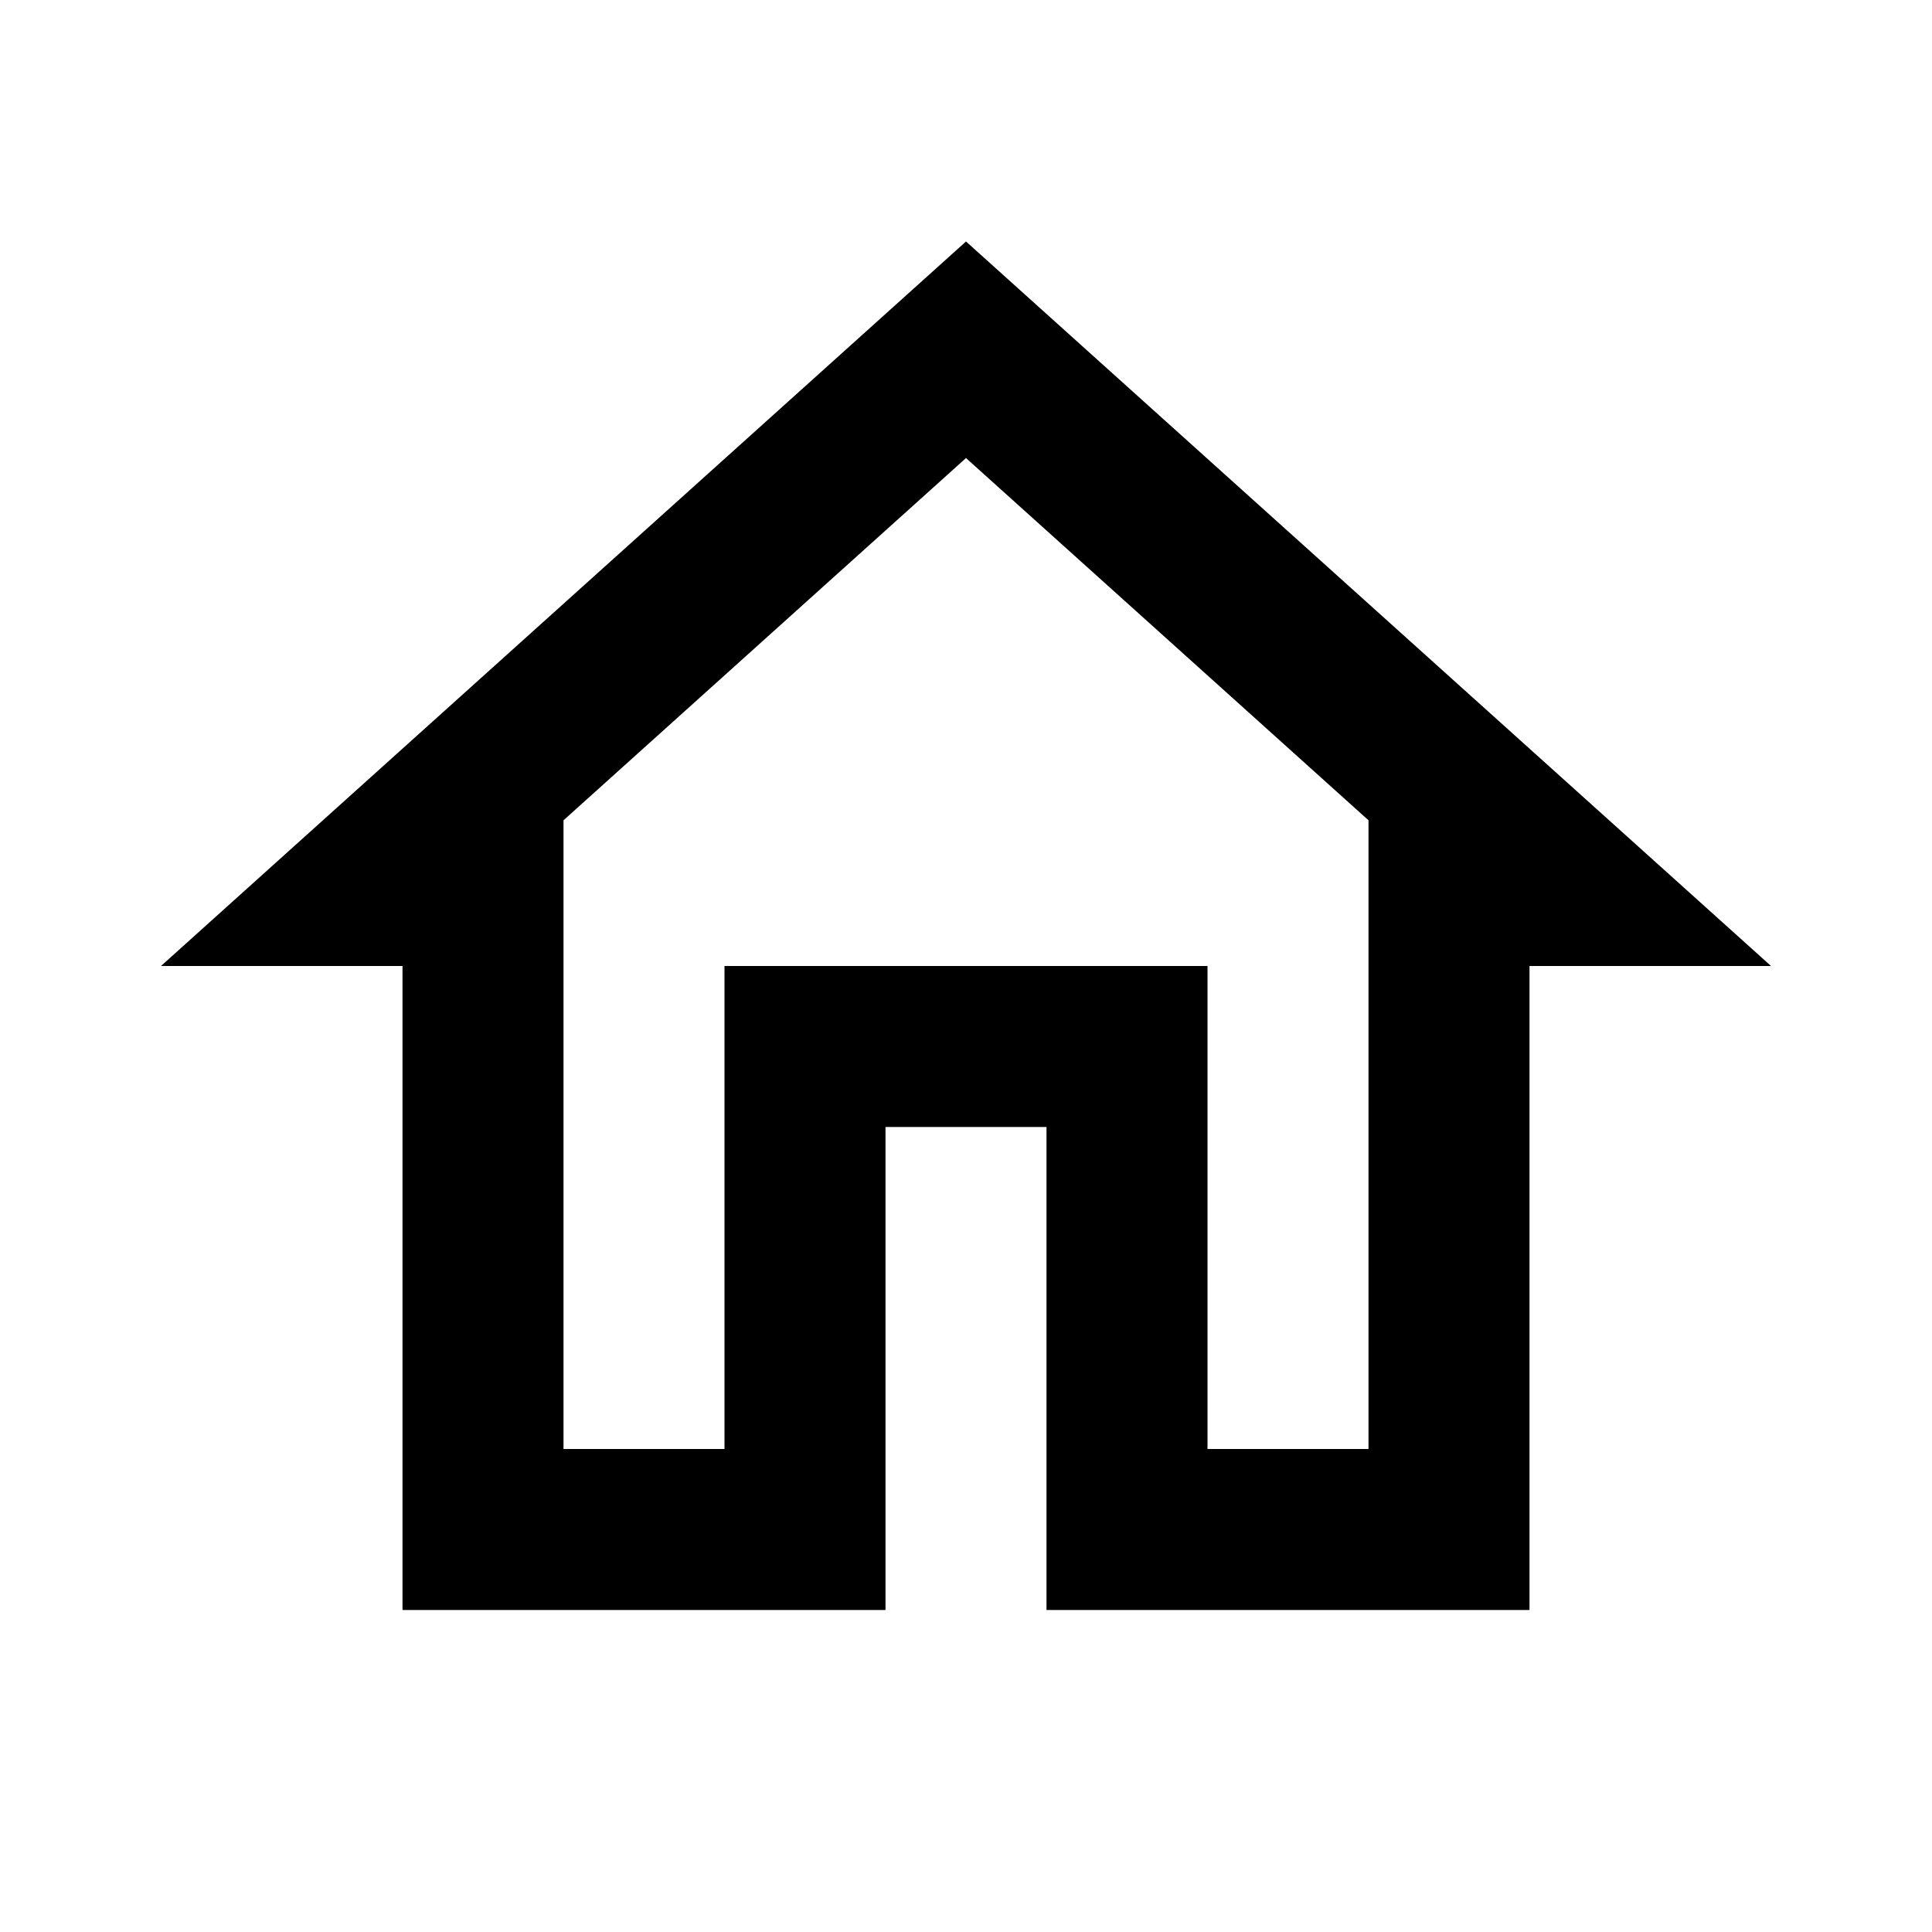
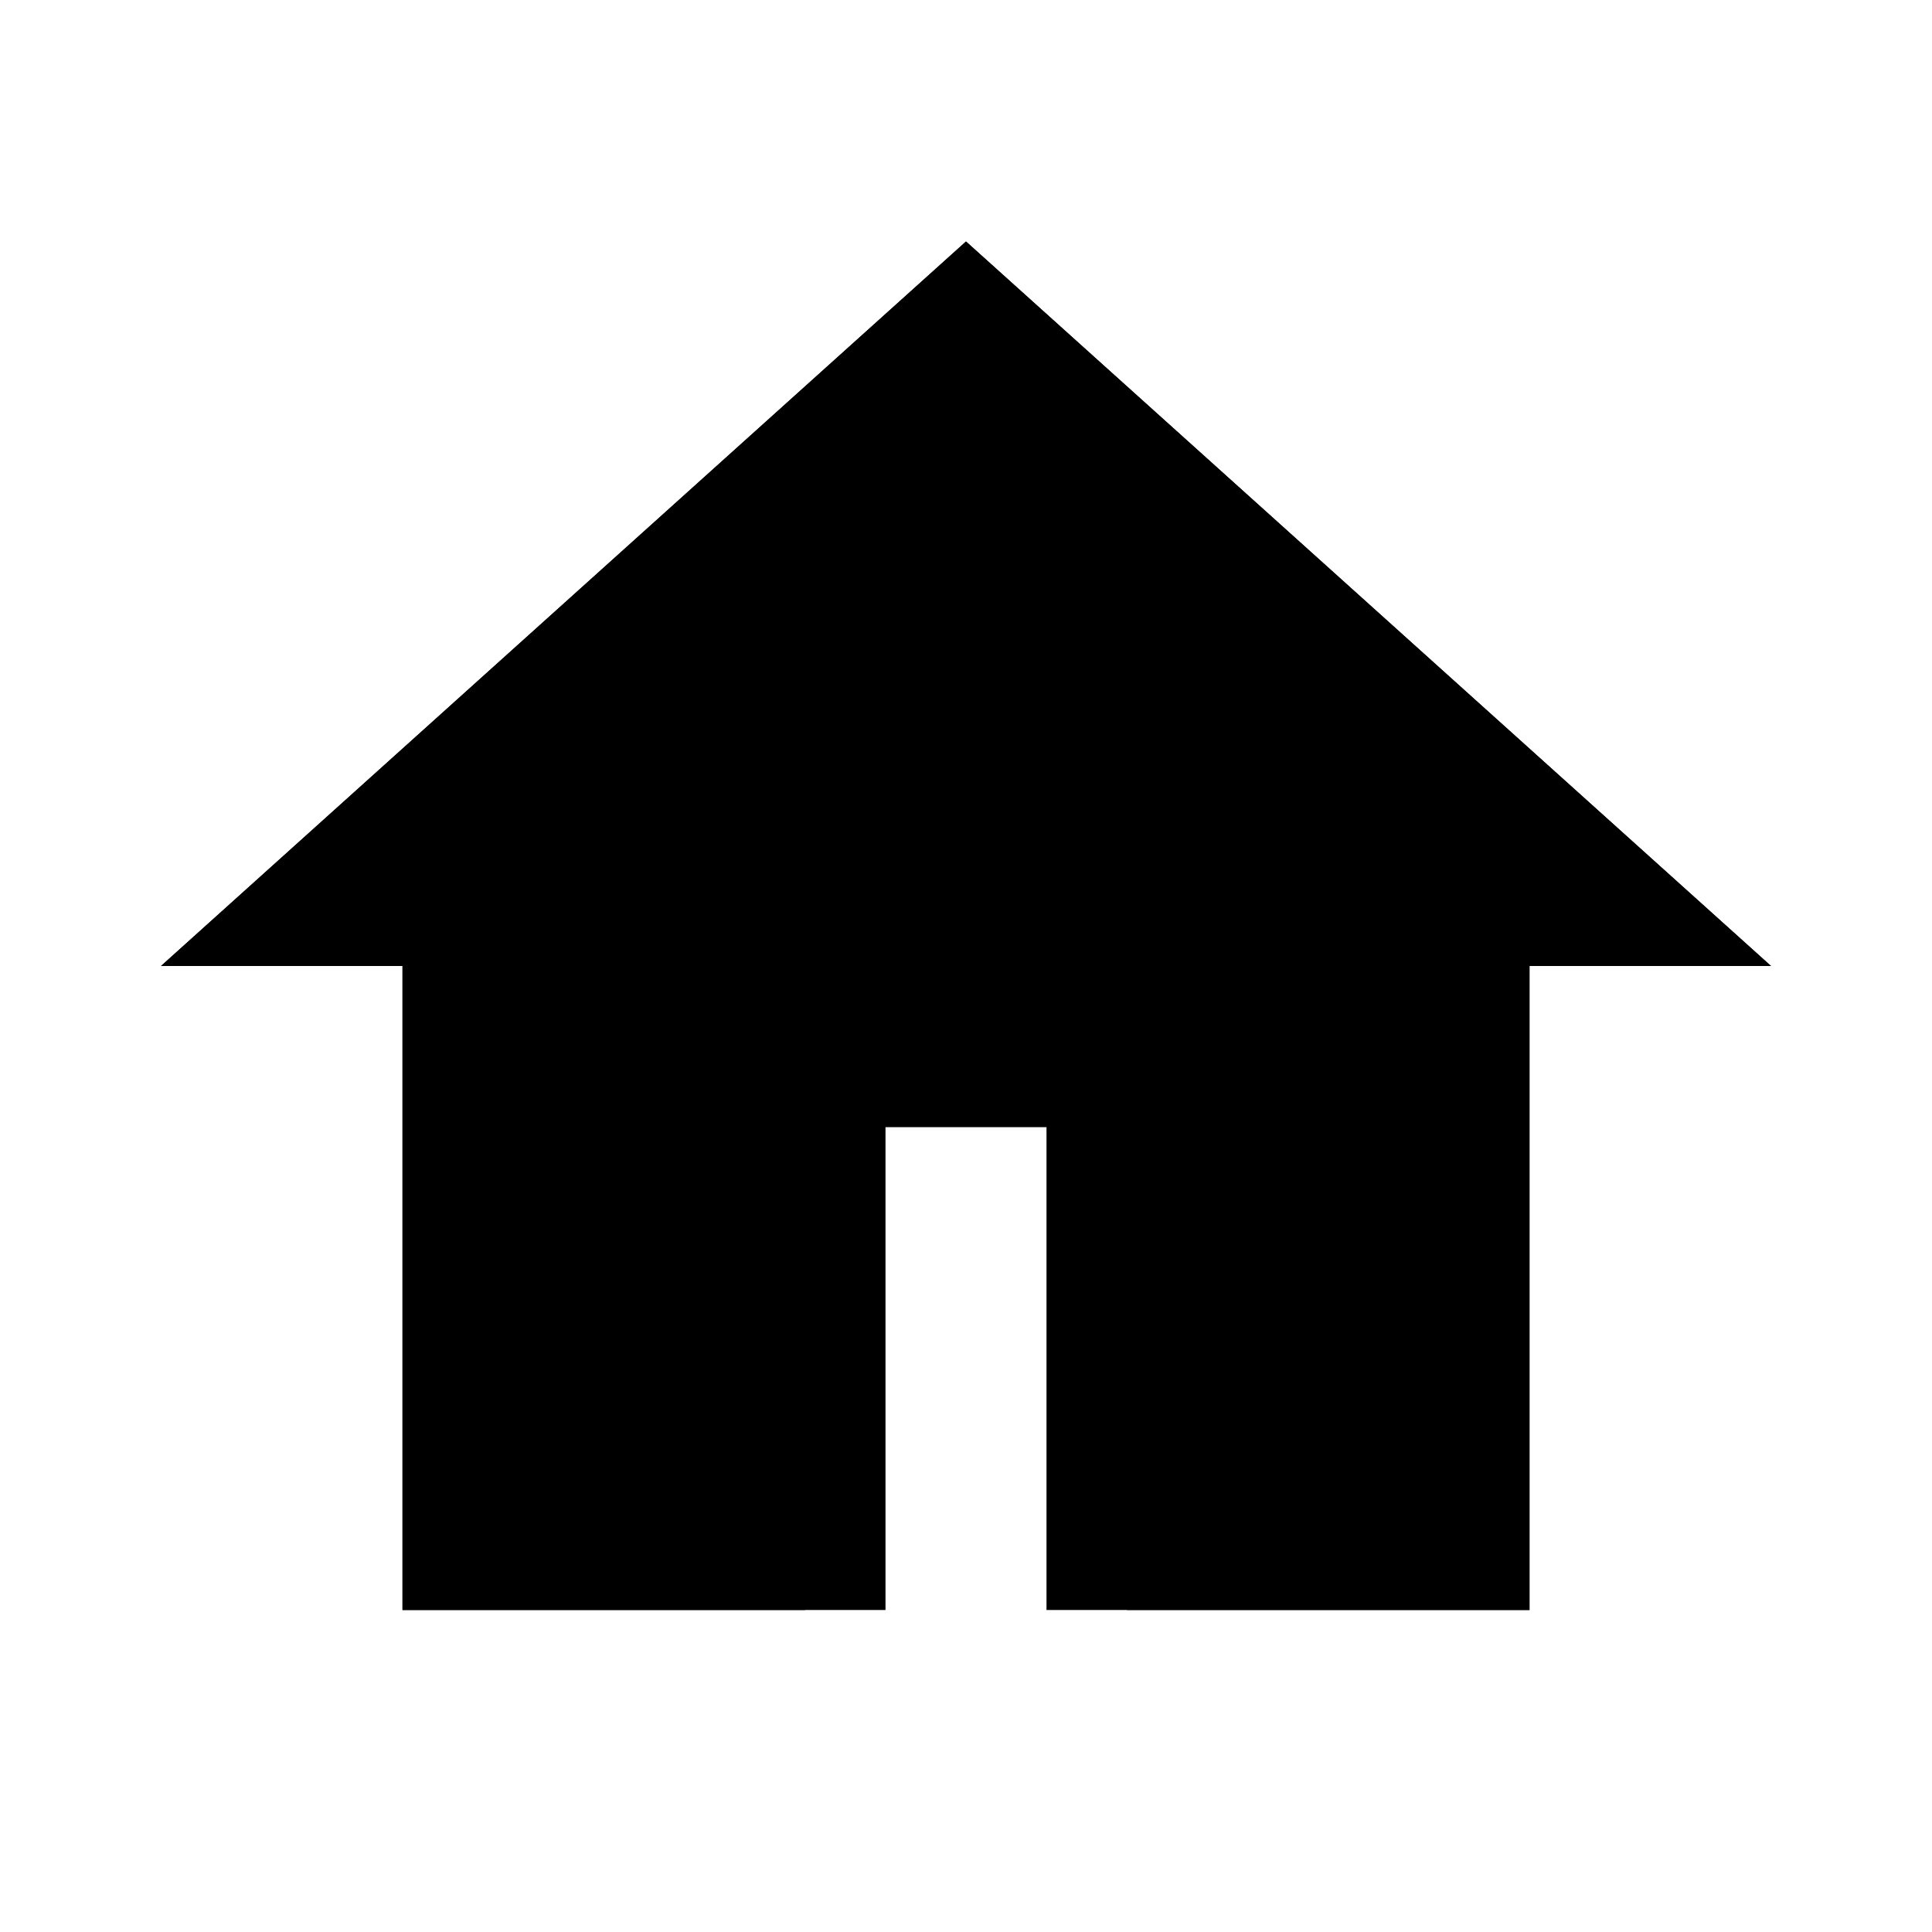
<svg xmlns="http://www.w3.org/2000/svg" version="1.1" x="0px" y="0px" width="24px" height="24px" viewBox="0 0 24 24" enable-background="new 0 0 24 24" xml:space="preserve">
  <g id="Header_x2F_BG" display="none">
    <rect x="-314" y="-446" display="inline" fill="#F1F1F2" width="520" height="520" />
  </g>
  <g id="Bounding_Boxes">
    <g id="ui_x5F_spec_x5F_header_copy_3">
	</g>
    <path fill="none" d="M0,0h24v24H0V0z" />
  </g>
  <g id="Rounded" display="none">
    <g id="ui_x5F_spec_x5F_header_copy_5" display="inline">
	</g>
    <path display="inline" d="M10,19v-5h4v5c0,0.55,0.45,1,1,1h3c0.55,0,1-0.45,1-1v-7h1.7c0.46,0,0.68-0.57,0.33-0.87L12.67,3.6   c-0.38-0.34-0.96-0.34-1.34,0l-8.36,7.53C2.63,11.43,2.84,12,3.3,12H5v7c0,0.55,0.45,1,1,1h3C9.55,20,10,19.55,10,19z" />
  </g>
  <g id="Sharp" display="none">
    <g id="ui_x5F_spec_x5F_header_copy_4" display="inline">
	</g>
    <path display="inline" d="M10,20v-6h4v6h5v-8h3L12,3L2,12h3v8H10z" />
  </g>
  <g id="Outline">
    <g id="ui_x5F_spec_x5F_header">
	</g>
    <path id="XMLID_1_" d="M12,5.69l5,4.5V12v6h-2v-4v-2h-2h-2H9v2v4H7v-6v-1.81L12,5.69 M12,3L2,12h3v8h6v-6h2v6h6v-8h3L12,3L12,3z" />
  </g>
  <g id="Duotone" display="none">
    <g id="ui_x5F_spec_x5F_header_copy_2" display="inline">
	</g>
    <g display="inline">
      <path d="M12,3L2,12h3v8h6v-6h2v6h6v-8h3L12,3z M17,18h-2v-6H9v6H7v-7.81l5-4.5l5,4.5V18z" />
      <polygon opacity="0.3" points="7,10.19 7,18 9,18 9,12 15,12 15,18 17,18 17,10.19 12,5.69   " />
    </g>
  </g>
-   <g id="Fill" display="none">
+   <g id="Fill">
    <g id="ui_x5F_spec_x5F_header_copy" display="inline">
	</g>
    <path display="inline" d="M10,20v-6h4v6h5v-8h3L12,3L2,12h3v8H10z" />
  </g>
  <g id="nyt_x5F_exporter_x5F_info" display="none">
</g>
</svg>
